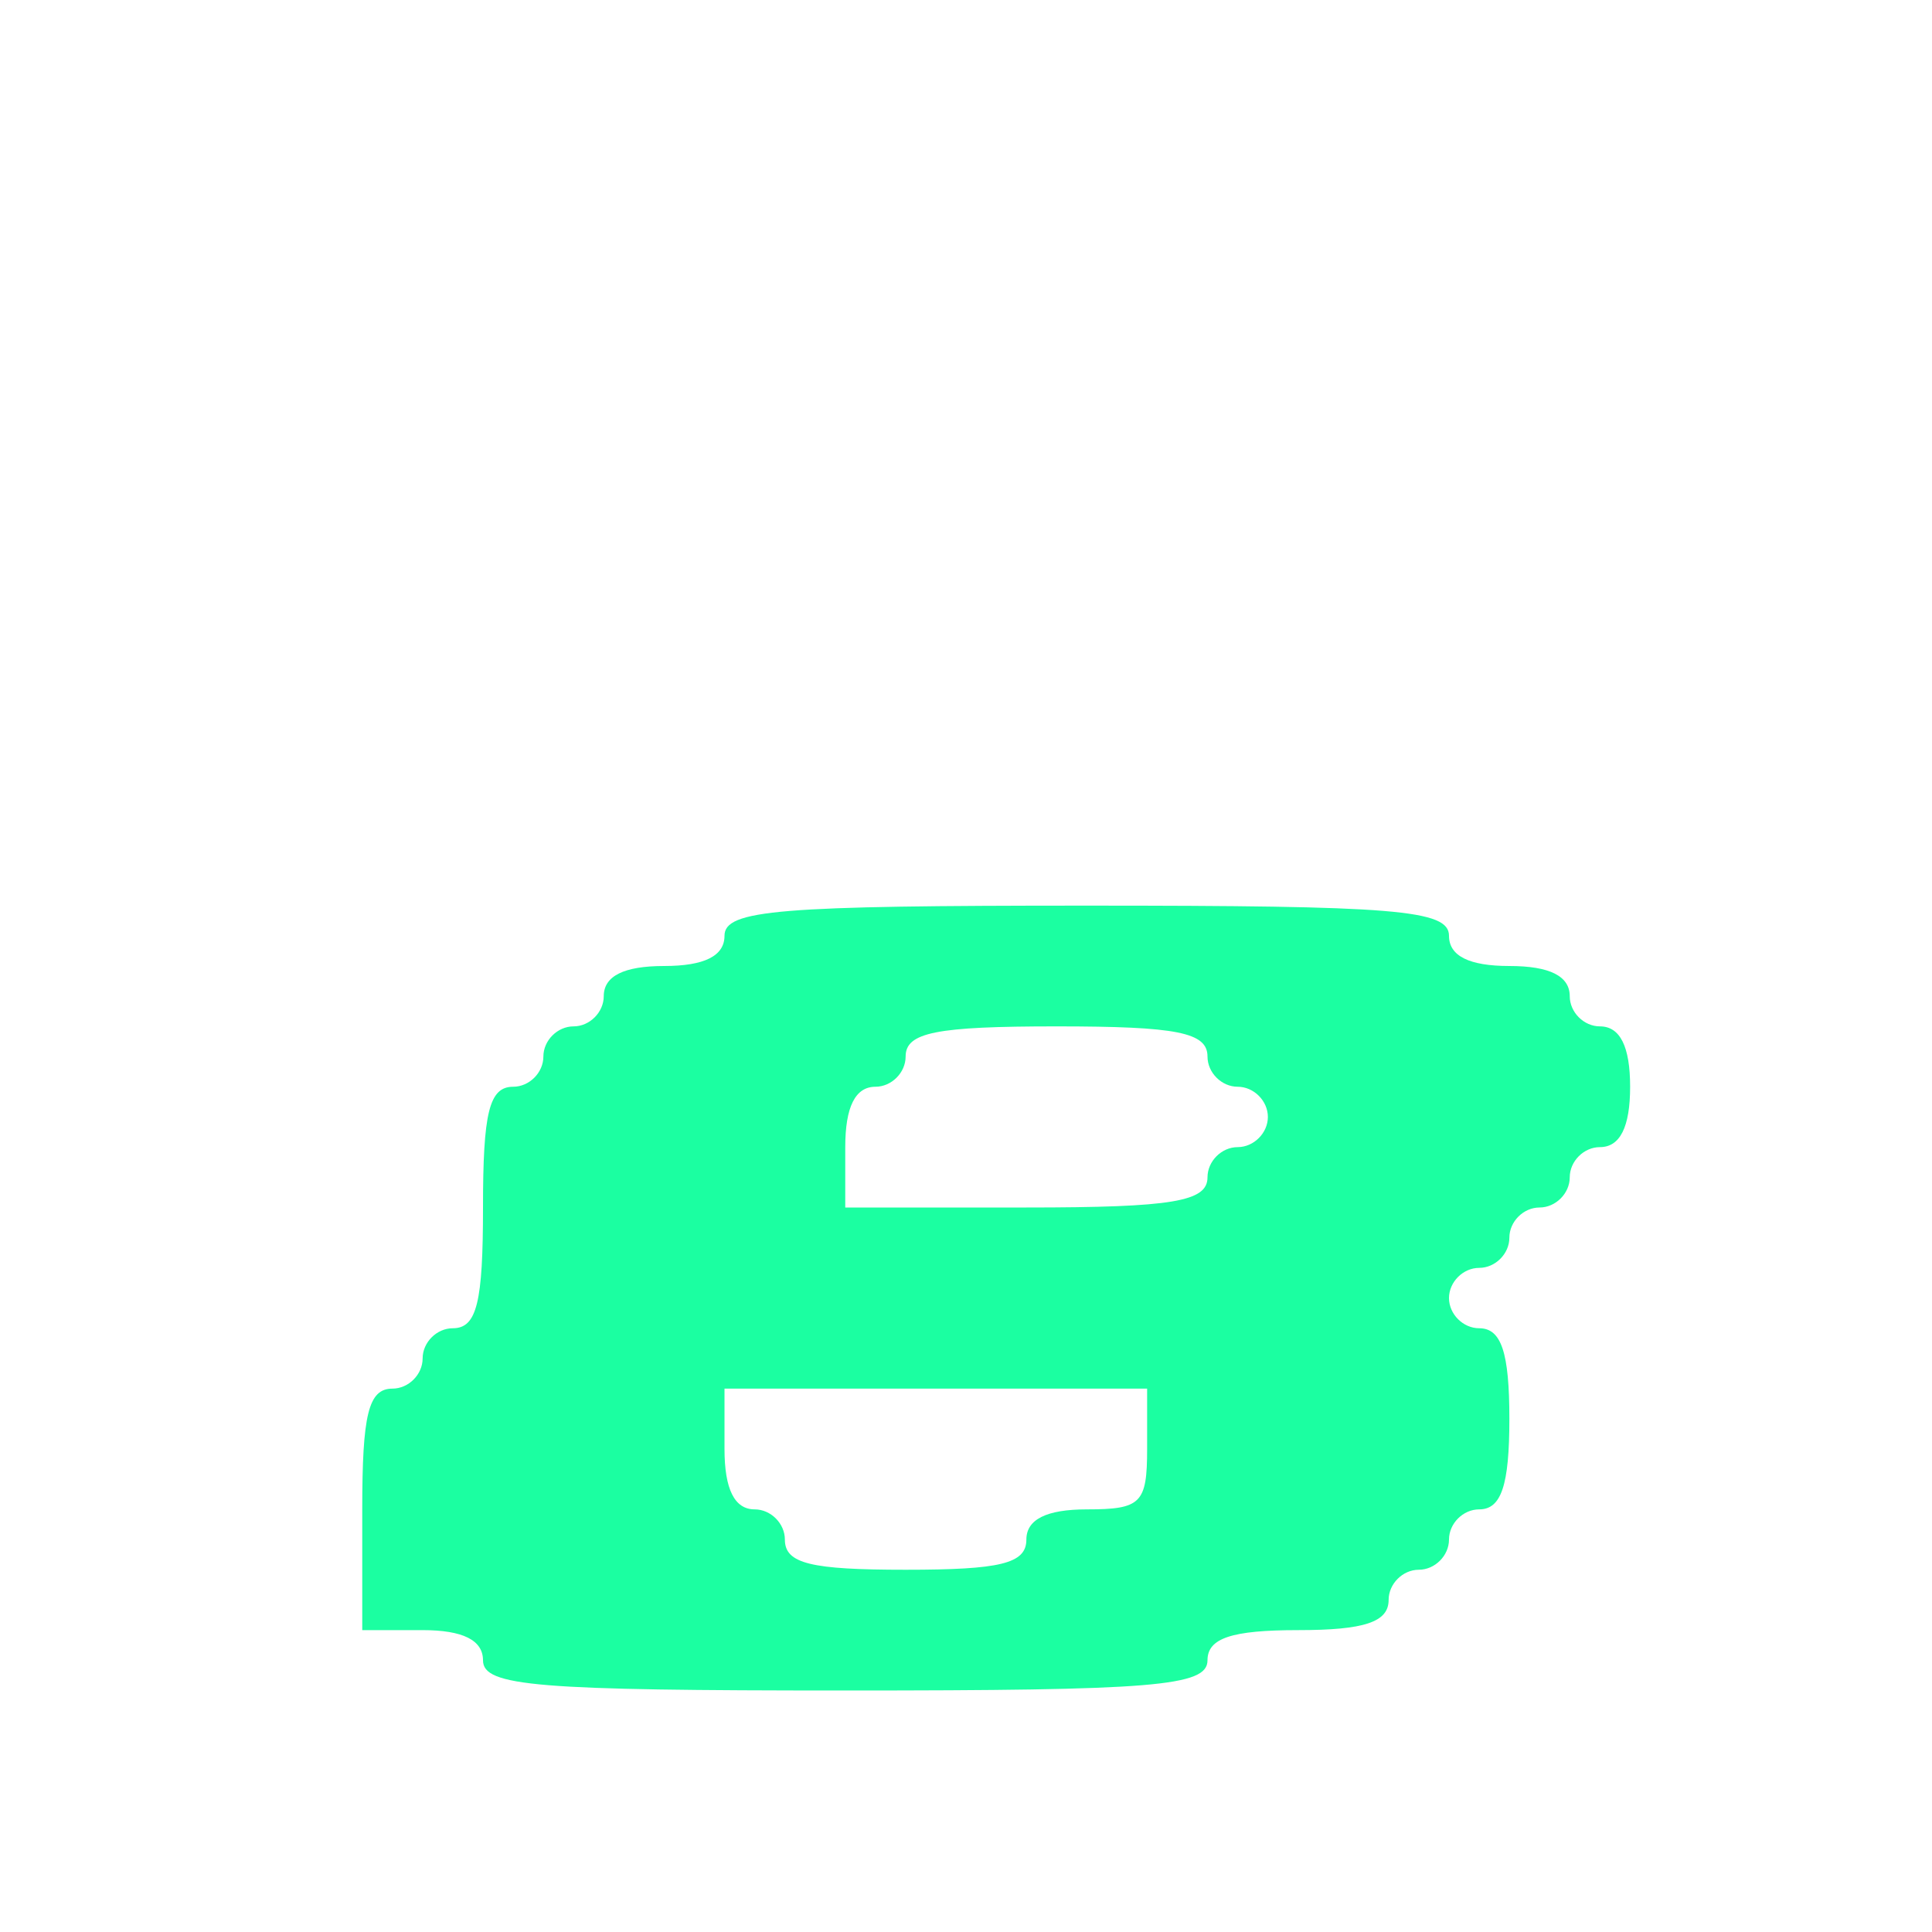
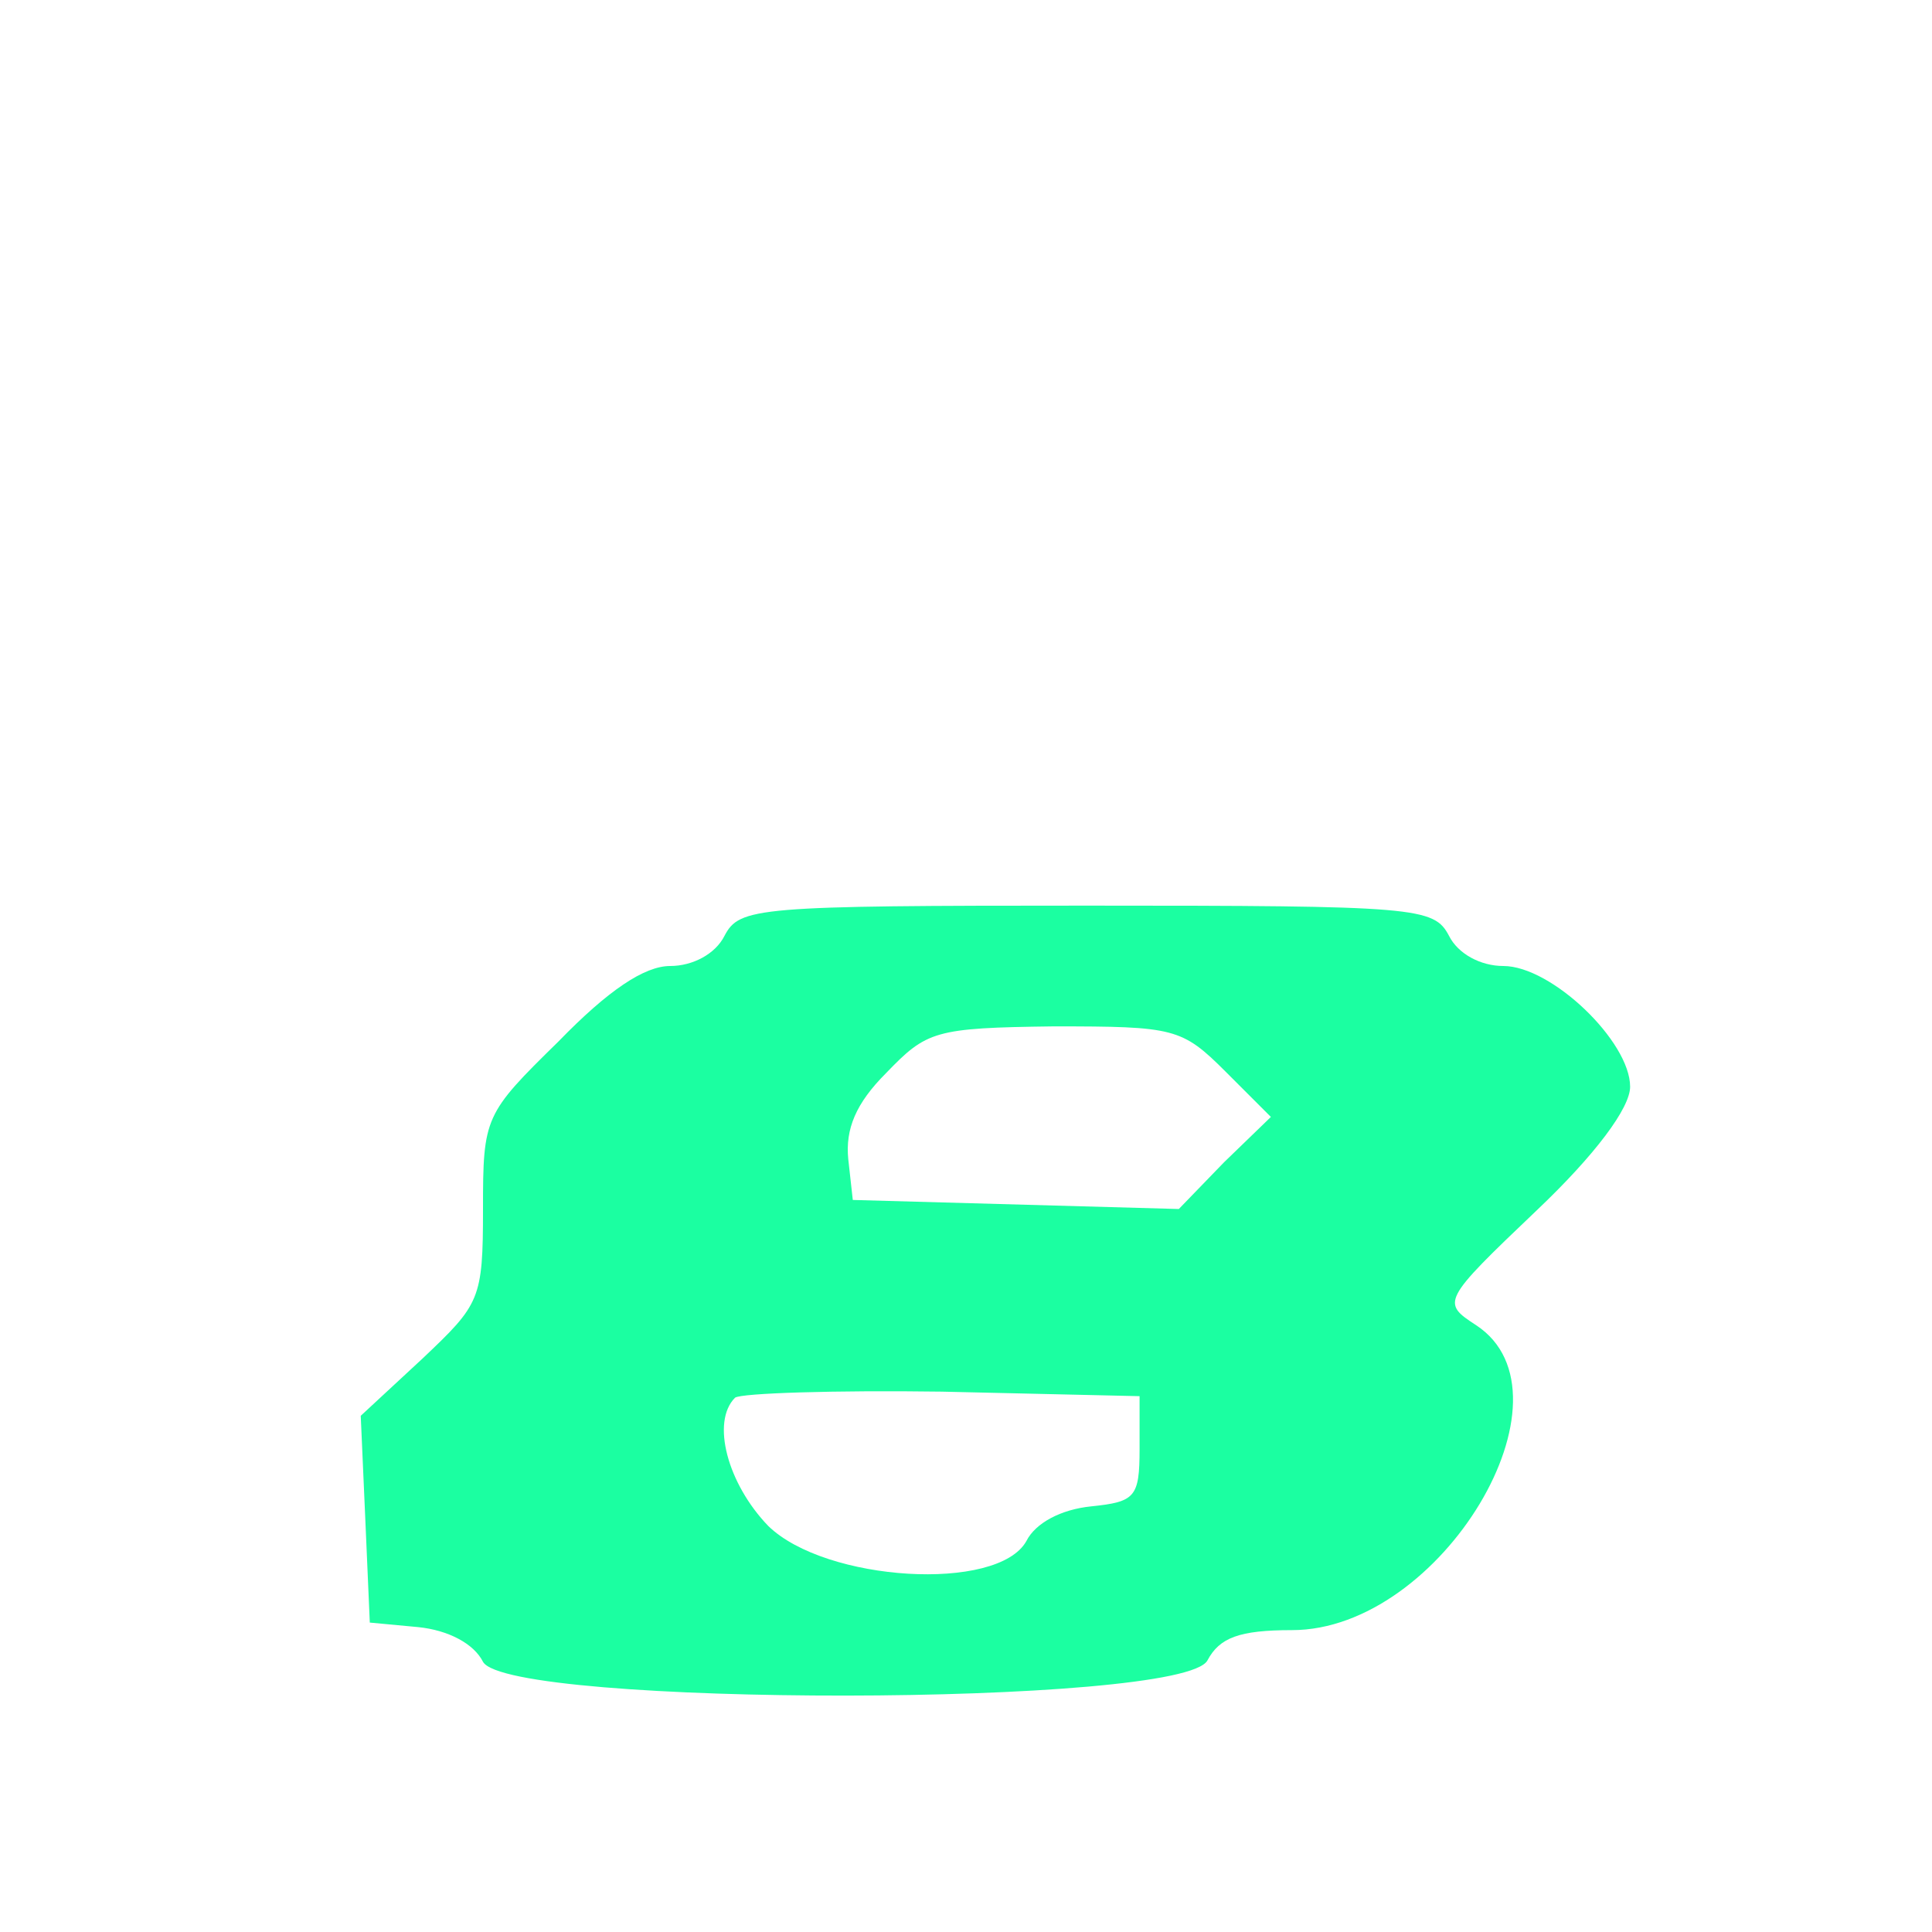
- <svg xmlns="http://www.w3.org/2000/svg" data-native-size="32x32" data-glyph="digit-green-8" version="1.0" width="96pt" height="96pt" viewBox="0 0 96 96" preserveAspectRatio="xMidYMid meet">
-   <g transform="translate(0,96) scale(0.1,-0.1)" fill="#1BFFA1" data-sampled-ink="#1BFFA1" stroke="none">
-     <path d="M360 495 c0 -10 -10 -15 -30 -15 -20 0 -30 -5 -30 -15 0 -8 -7 -15 -15 -15 -8 0 -15 -7 -15 -15 0 -8 -7 -15 -15 -15 -12 0 -15 -13 -15 -60 0 -47 -3 -60 -15 -60 -8 0 -15 -7 -15 -15 0 -8 -7 -15 -15 -15 -12 0 -15 -13 -15 -60 l0 -60 30 0 c20 0 30 -5 30 -15 0 -13 27 -15 180 -15 153 0 180 2 180 15 0 11 12 15 45 15 33 0 45 4 45 15 0 8 7 15 15 15 8 0 15 7 15 15 0 8 7 15 15 15 11 0 15 12 15 45 0 33 -4 45 -15 45 -8 0 -15 7 -15 15 0 8 7 15 15 15 8 0 15 7 15 15 0 8 7 15 15 15 8 0 15 7 15 15 0 8 7 15 15 15 10 0 15 10 15 30 0 20 -5 30 -15 30 -8 0 -15 7 -15 15 0 10 -10 15 -30 15 -20 0 -30 5 -30 15 0 13 -27 15 -180 15 -153 0 -180 -2 -180 -15z m240 -60 c0 -8 7 -15 15 -15 8 0 15 -7 15 -15 0 -8 -7 -15 -15 -15 -8 0 -15 -7 -15 -15 0 -12 -17 -15 -90 -15 l-90 0 0 30 c0 20 5 30 15 30 8 0 15 7 15 15 0 12 15 15 75 15 60 0 75 -3 75 -15z m-30 -195 c0 -27 -3 -30 -30 -30 -20 0 -30 -5 -30 -15 0 -12 -13 -15 -60 -15 -47 0 -60 3 -60 15 0 8 -7 15 -15 15 -10 0 -15 10 -15 30 l0 30 105 0 105 0 0 -30z" />
+ <svg xmlns="http://www.w3.org/2000/svg" data-native-size="32x32" data-glyph="digit-green-8" version="1.0" width="128pt" height="128pt" viewBox="0 0 128 128" preserveAspectRatio="xMidYMid meet">
+   <g transform="translate(0,128) scale(0.1,-0.1)" fill="#1BFFA1" data-sampled-ink="#1BFFA1" stroke="none">
+     <path d="M480 660 c-6 -12 -21 -20 -36 -20 -17 0 -41 -16 -74 -50 -49 -48 -50 -50 -50 -111 0 -60 -2 -63 -40 -99 l-41 -38 3 -68 3 -69 32 -3 c20 -2 37 -11 43 -23 17 -30 464 -30 480 1 8 15 21 20 56 20 99 0 192 156 122 202 -23 15 -23 16 40 76 39 37 62 68 62 82 0 30 -52 80 -84 80 -15 0 -30 8 -36 20 -10 19 -21 20 -240 20 -219 0 -230 -1 -240 -20z m332 -90 l30 -30 -31 -30 -30 -31 -108 3 -108 3 -3 27 c-2 20 5 37 25 57 27 28 32 30 111 31 80 0 85 -1 114 -30z m-57 -250 c0 -32 -3 -35 -32 -38 -20 -2 -37 -11 -43 -23 -19 -34 -133 -27 -171 10 -27 28 -38 69 -22 85 4 3 66 5 137 4 l131 -3 0 -35z" />
  </g>
</svg>
